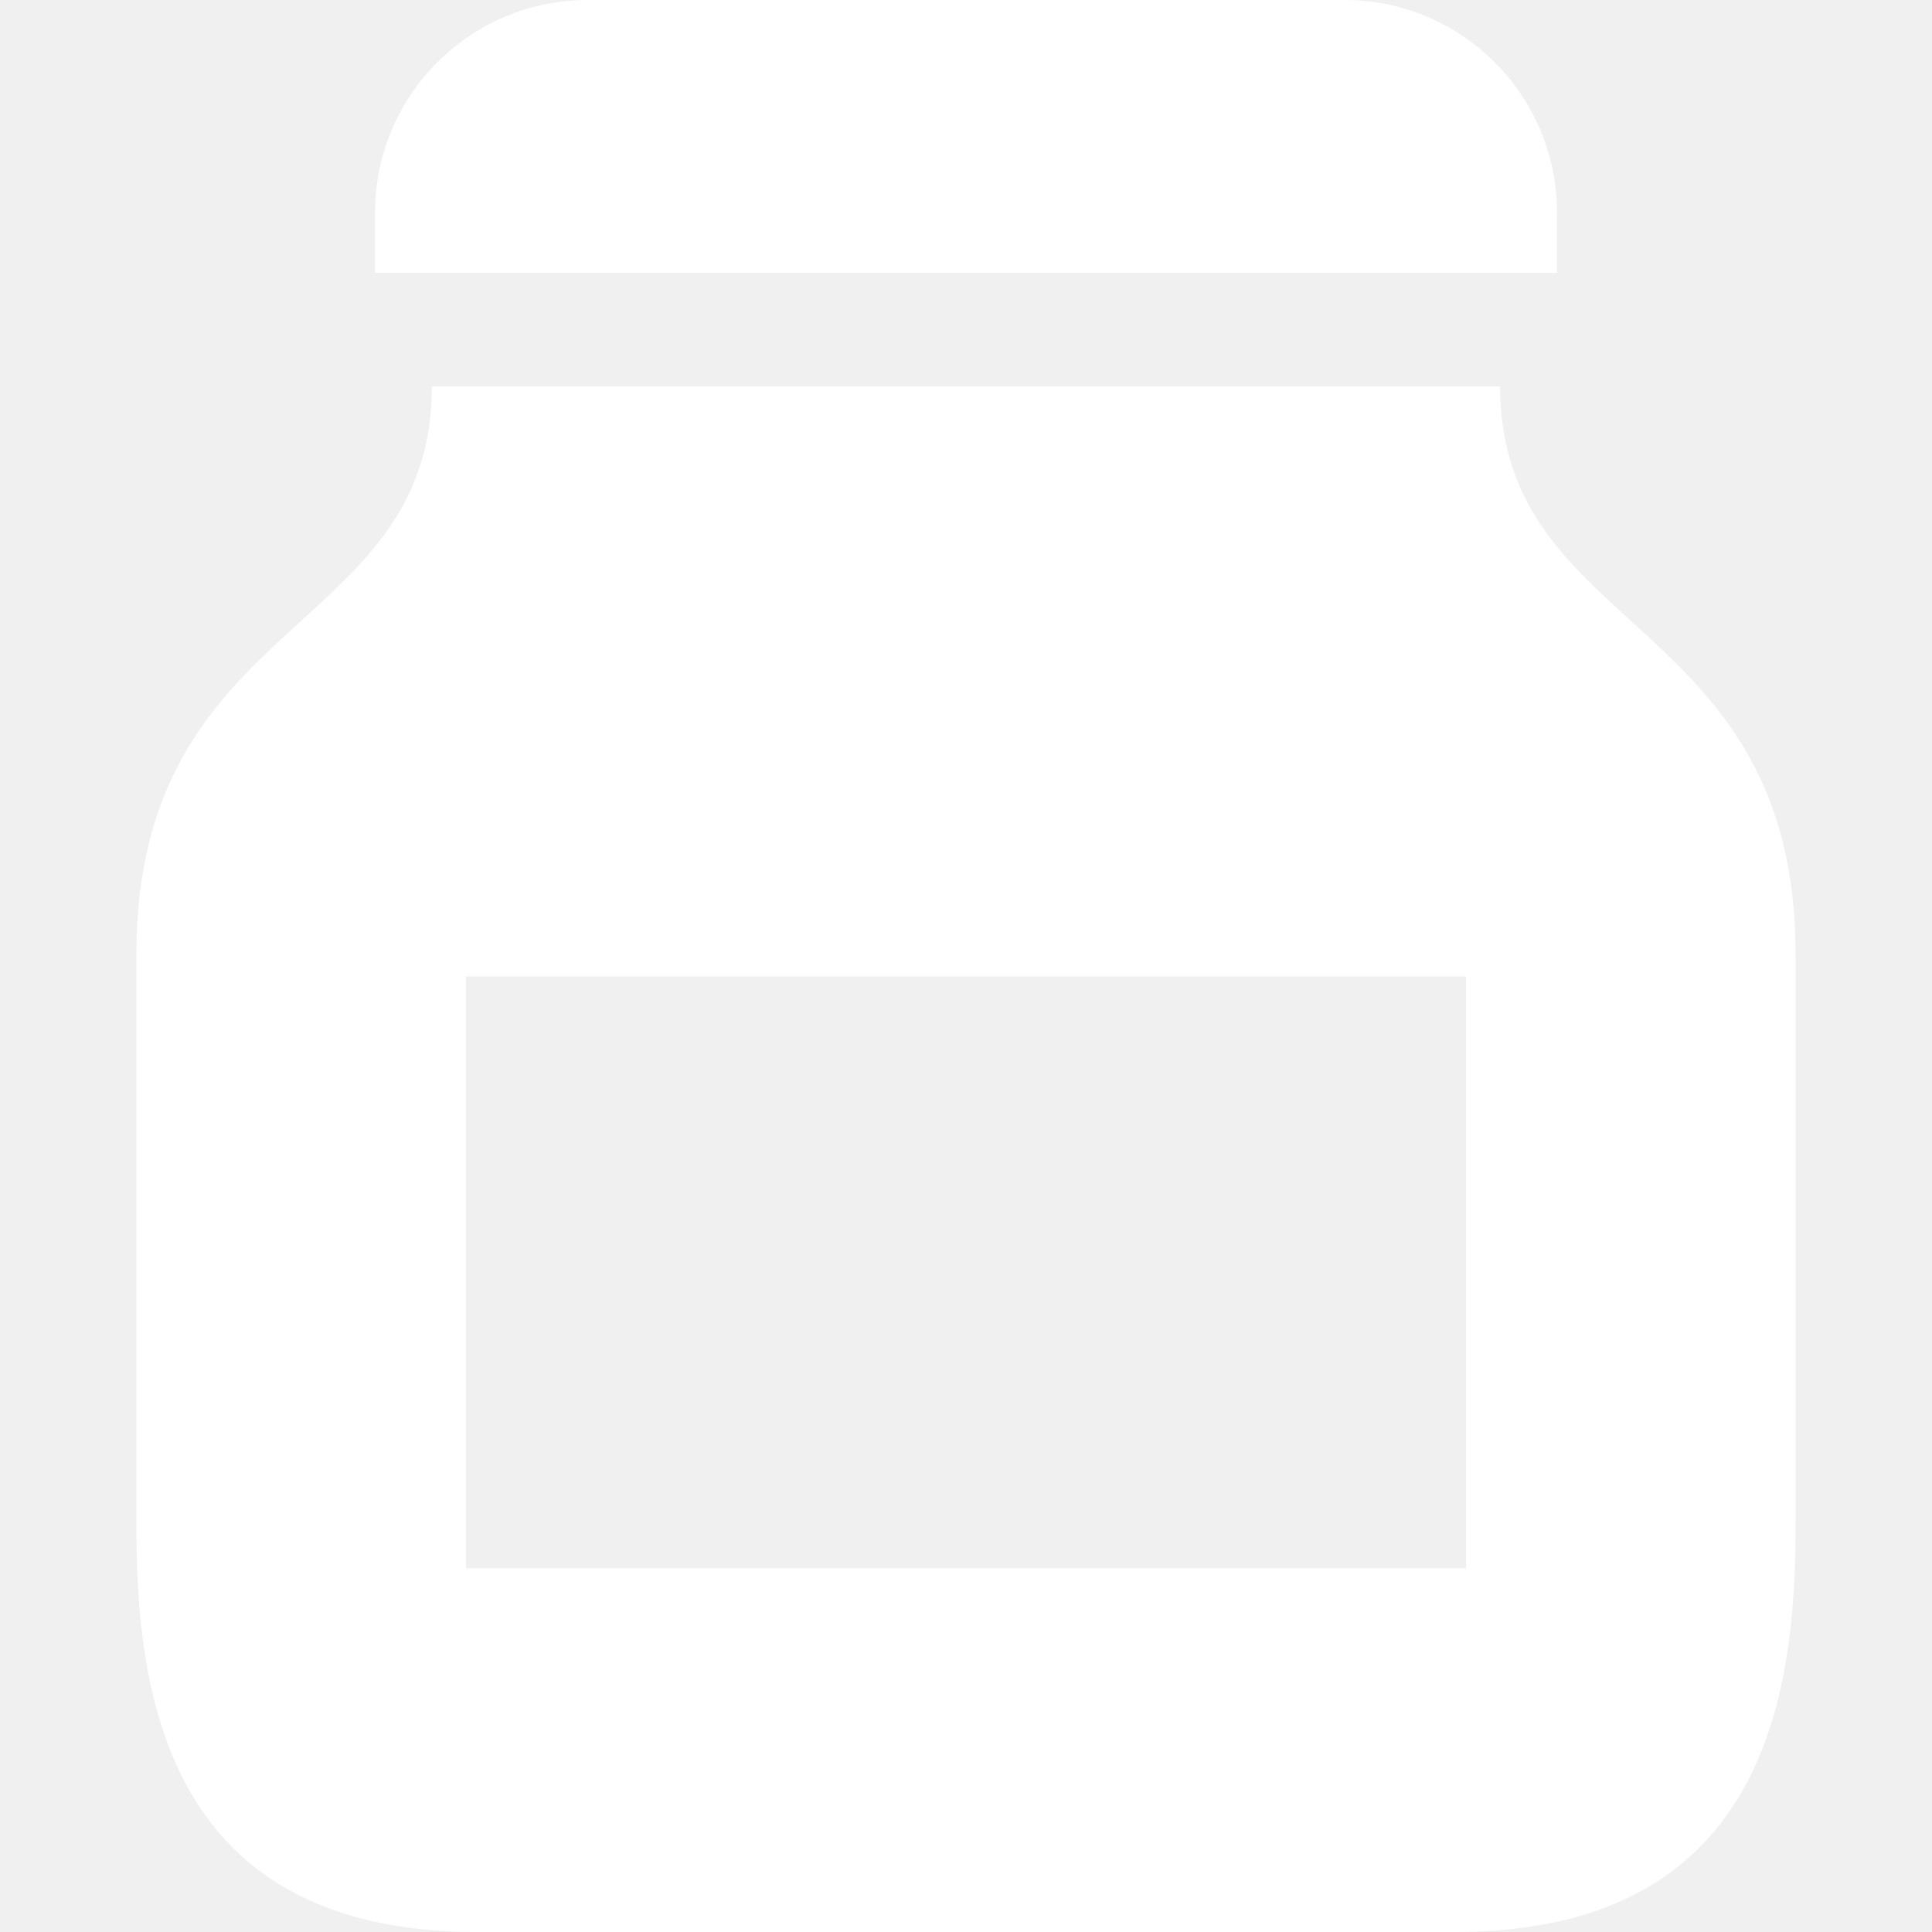
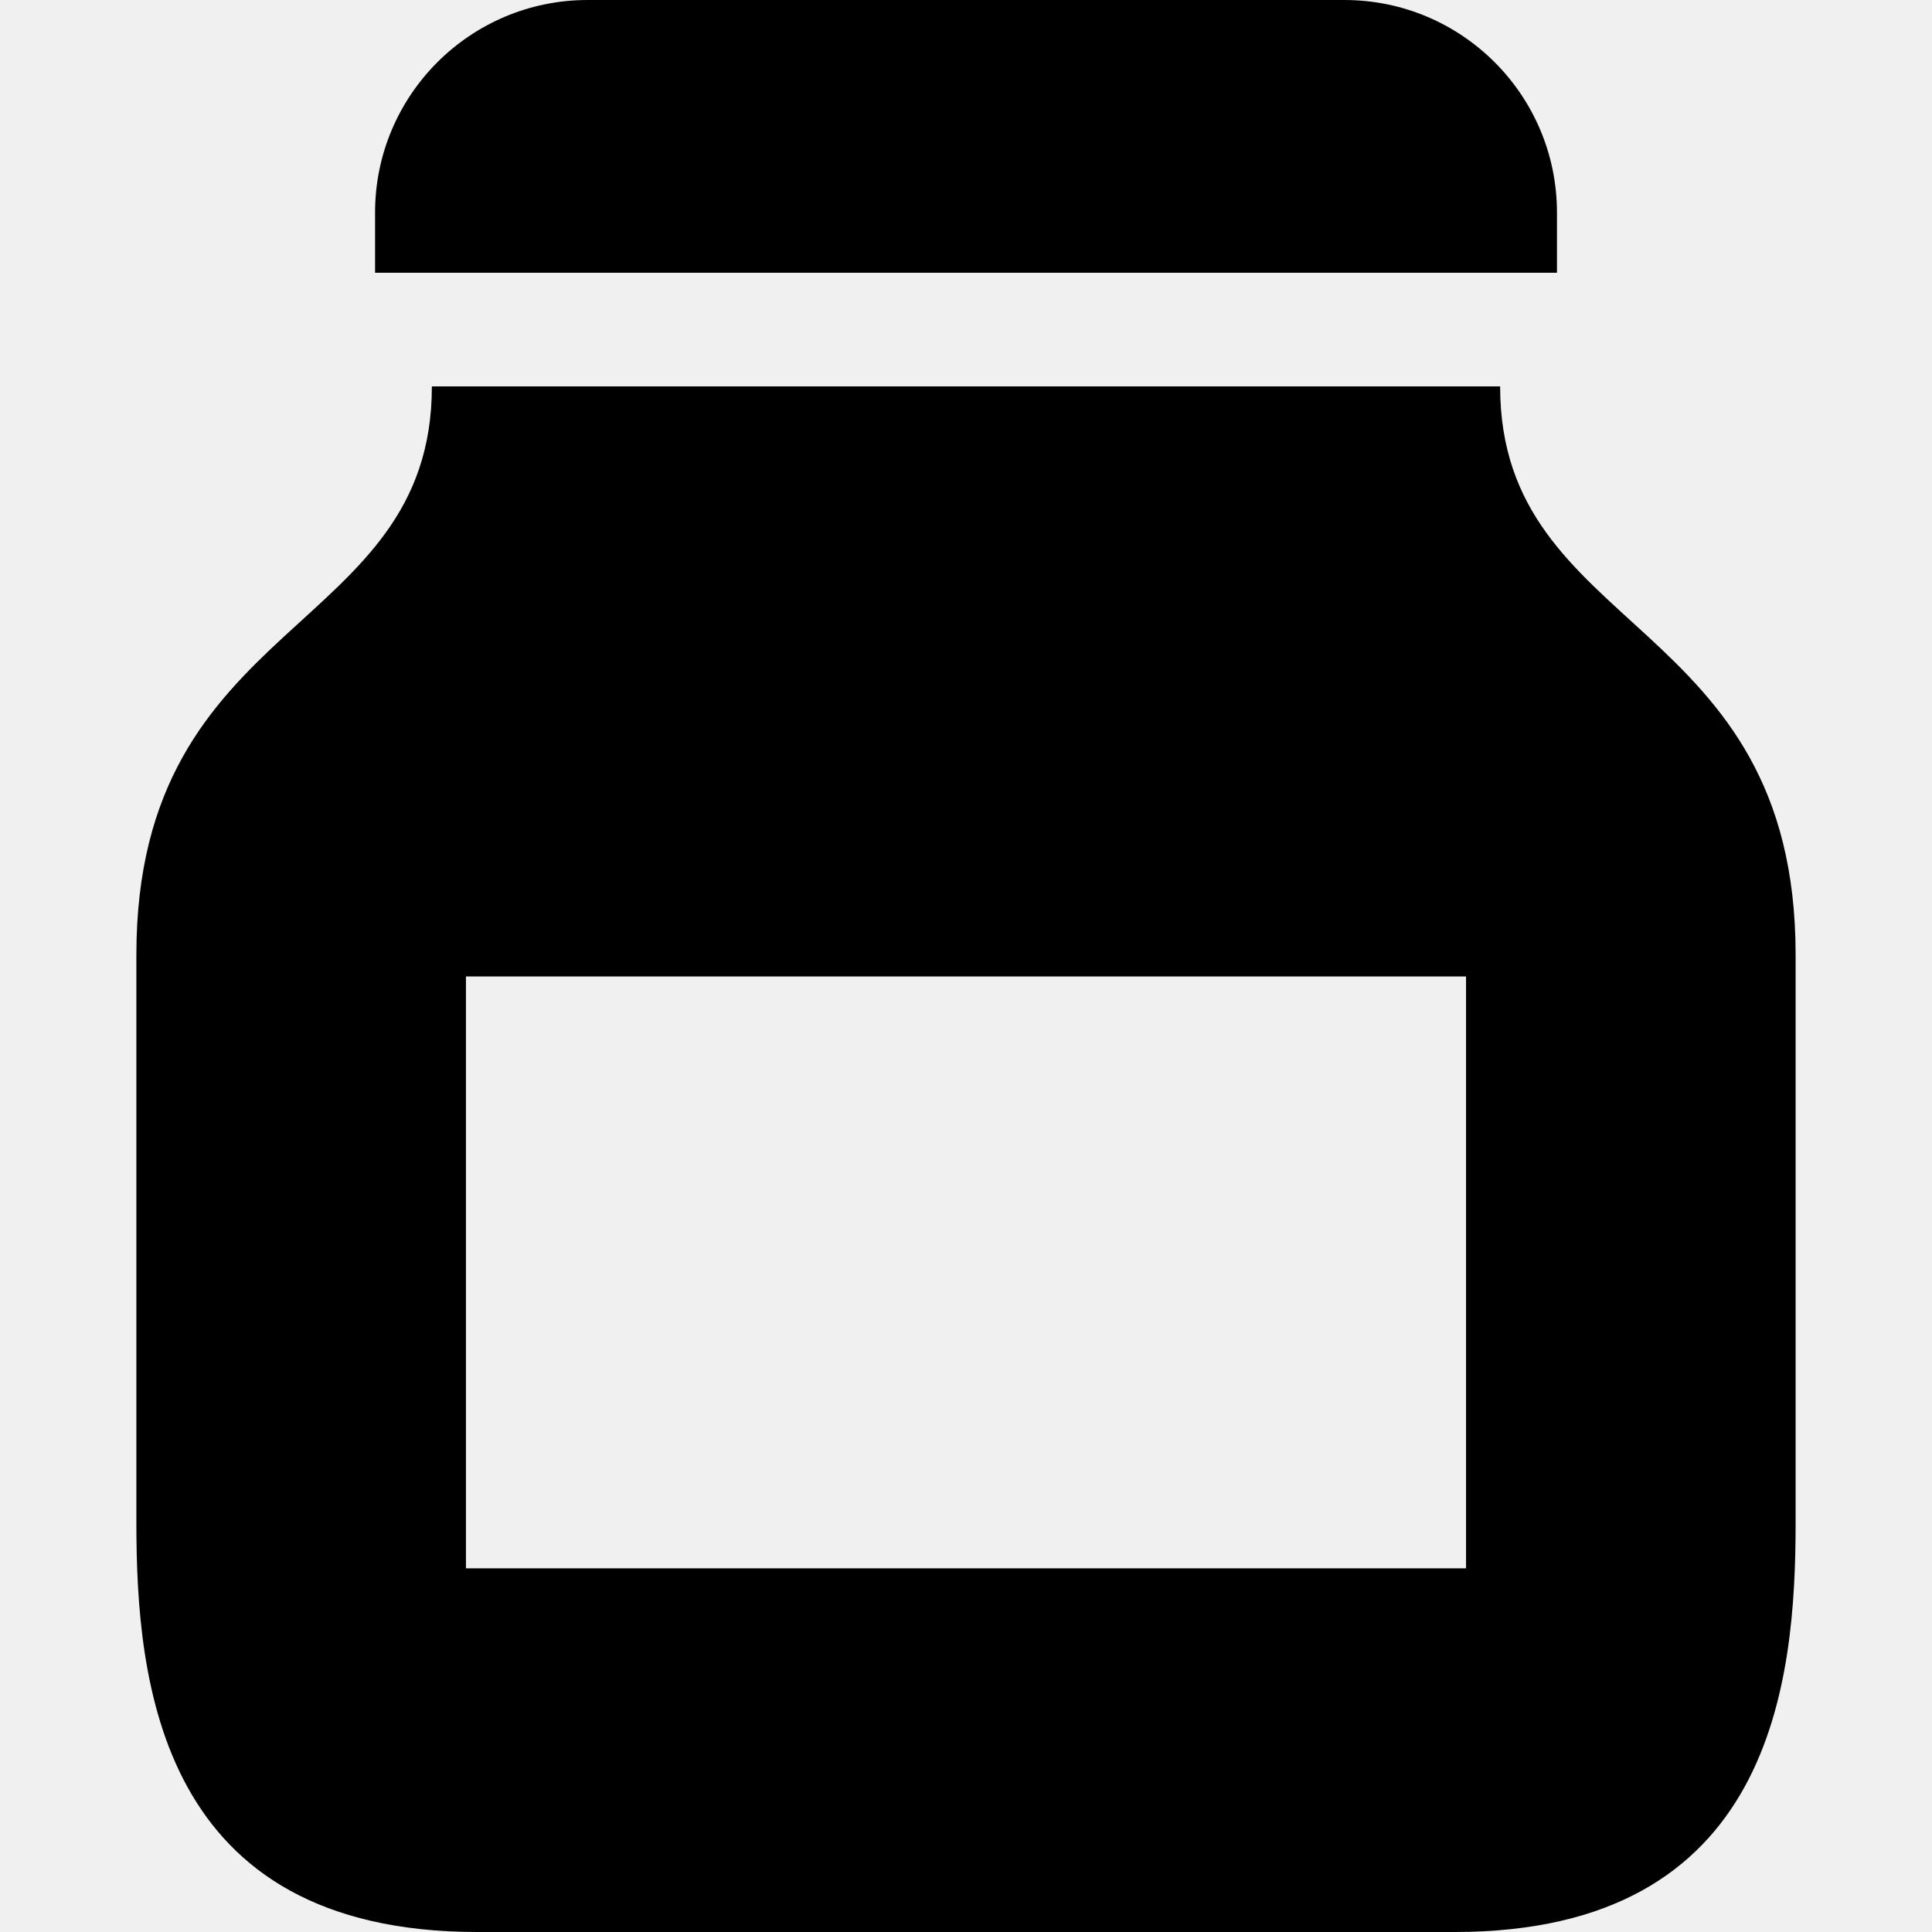
- <svg xmlns="http://www.w3.org/2000/svg" height="800px" width="800px" version="1.1" id="_x32_" viewBox="0 0 512 512" xml:space="preserve" fill="#000000">
+ <svg xmlns="http://www.w3.org/2000/svg" height="800px" width="800px" version="1.1" id="_x32_" viewBox="0 0 512 512" xml:space="preserve">
  <g id="SVGRepo_bgCarrier" stroke-width="0" />
  <g id="SVGRepo_tracerCarrier" stroke-linecap="round" stroke-linejoin="round" />
  <g id="SVGRepo_iconCarrier">
-     <style type="text/css"> .st0{fill:#ffffff;} </style>
    <g>
-       <path class="st0" d="M397.551,102.406H114.449c0,66.255-78.308,60.238-78.308,150.59s0,108.414,0,150.582 c0,42.167,6.018,108.423,90.352,108.423h259.012c84.335,0,90.352-66.256,90.352-108.423c0-42.168,0-60.229,0-150.582 S397.551,168.661,397.551,102.406z M388.516,415.621H123.484V258.766h265.032V415.621z" />
+       <path d="M397.551,102.406H114.449c0,66.255-78.308,60.238-78.308,150.59s0,108.414,0,150.582 c0,42.167,6.018,108.423,90.352,108.423h259.012c84.335,0,90.352-66.256,90.352-108.423c0-42.168,0-60.229,0-150.582 S397.551,168.661,397.551,102.406z M388.516,415.621H123.484V258.766h265.032V415.621z" />
      <path class="st0" d="M412.612,56.346C412.612,25.226,387.386,0,356.265,0H155.743c-31.121,0-56.347,25.226-56.347,56.346v15.936 h313.216V56.346z" />
    </g>
  </g>
</svg>
